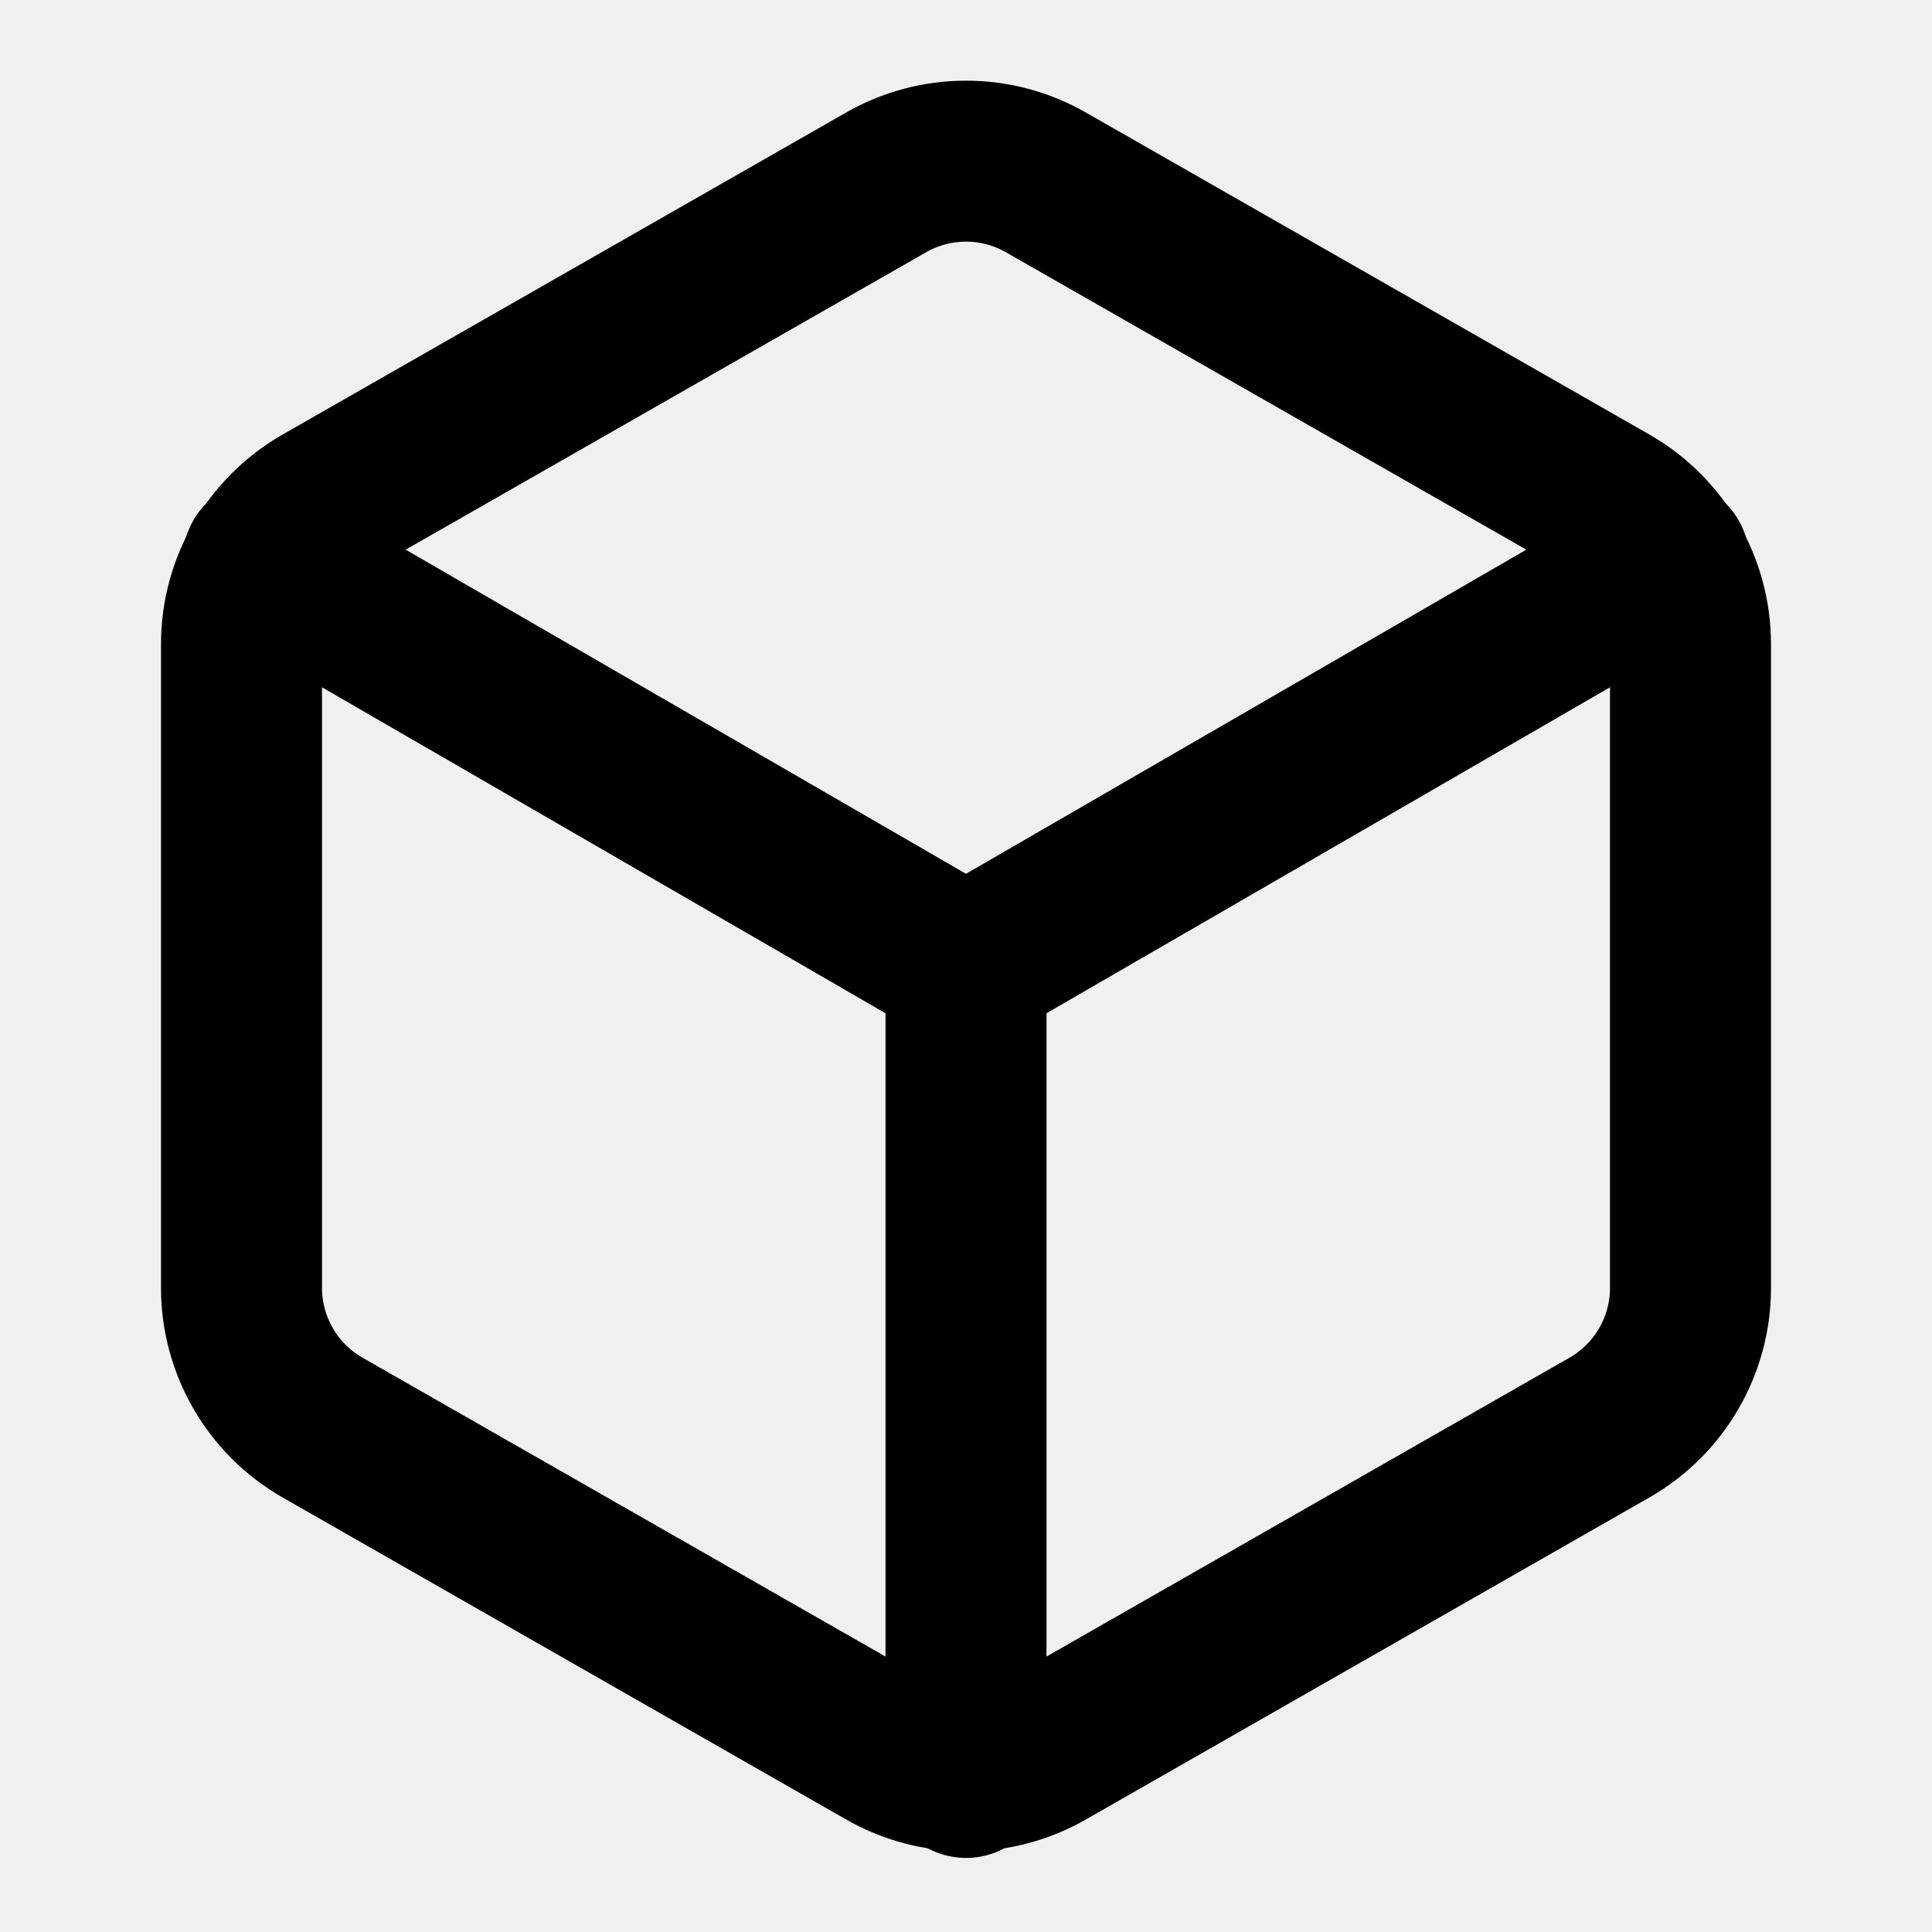
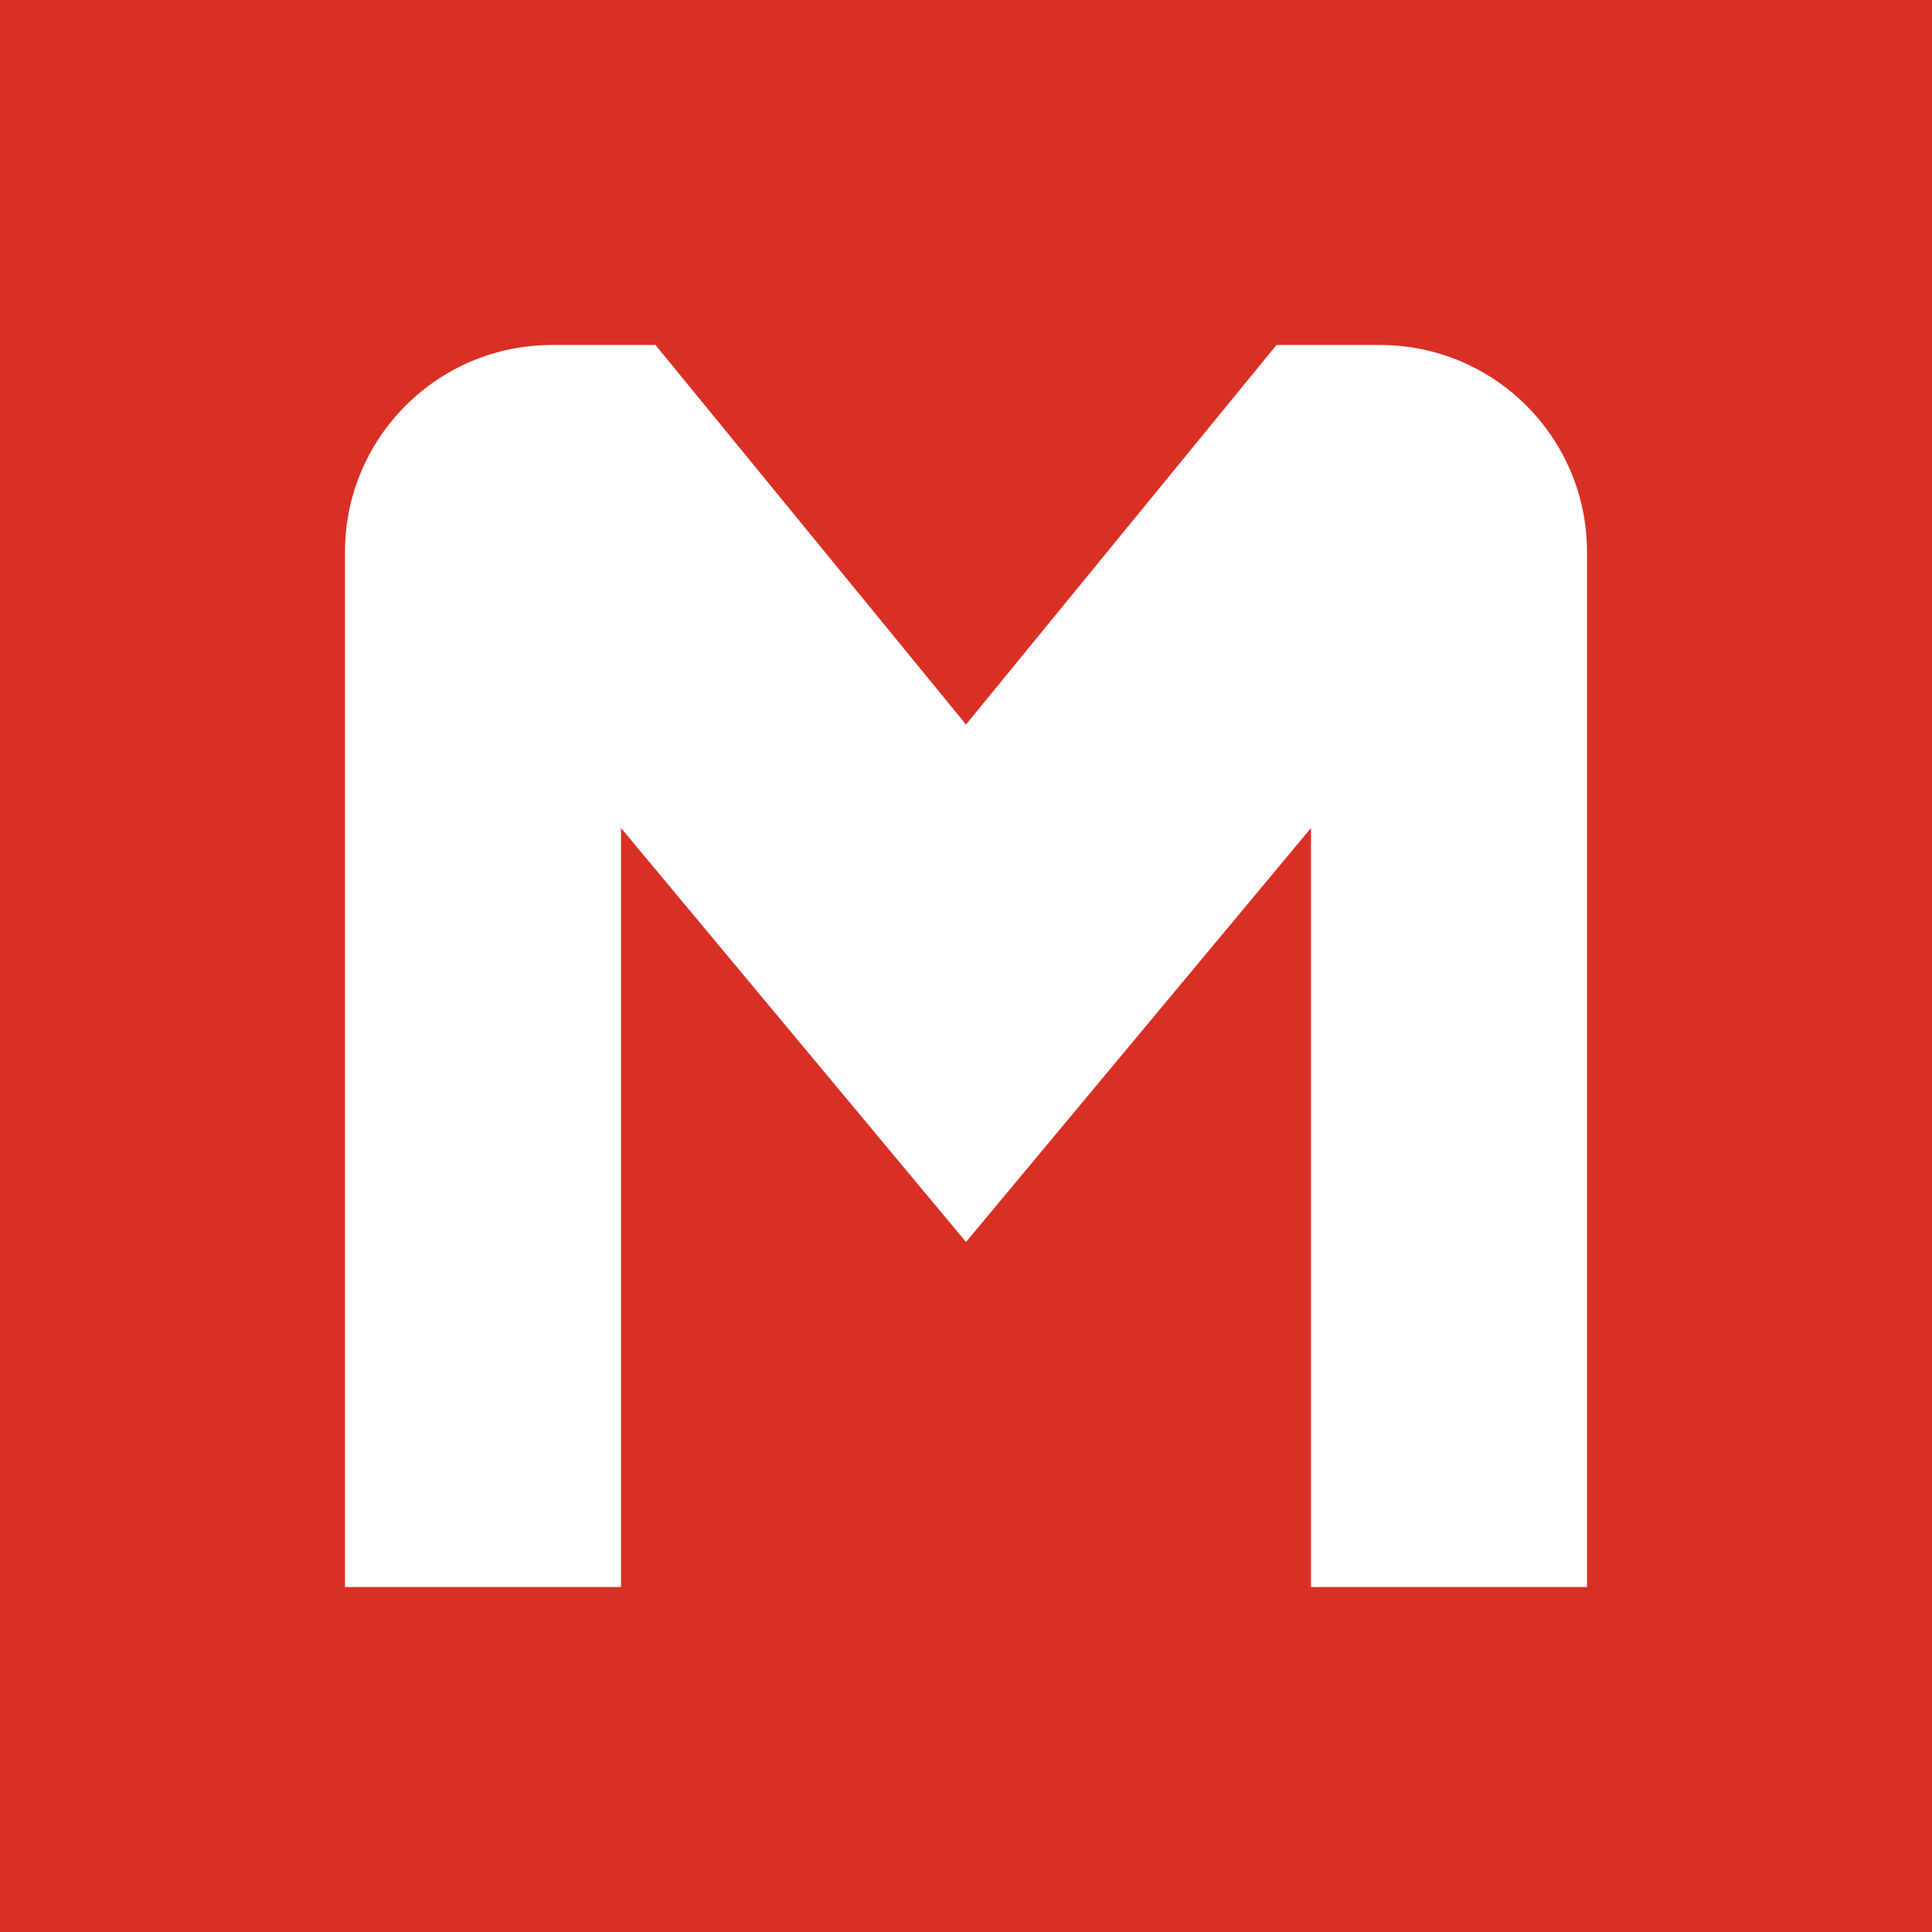
- <svg xmlns="http://www.w3.org/2000/svg" width="24" height="24" viewBox="0 0 24 24" fill="none" stroke="currentColor" stroke-width="2" stroke-linecap="round" stroke-linejoin="round" class="lucide lucide-box">
-   <path d="M21 16V8a2 2 0 0 0-1-1.73l-7-4a2 2 0 0 0-2 0l-7 4A2 2 0 0 0 3 8v8a2 2 0 0 0 1 1.73l7 4a2 2 0 0 0 2 0l7-4A2 2 0 0 0 21 16z" />
-   <polyline points="3.27 6.96 12 12.01 20.73 6.96" />
-   <line x1="12" y1="22.08" x2="12" y2="12" />
+ <svg xmlns="http://www.w3.org/2000/svg" viewBox="0 0 28 28" fill="none">
+   <rect width="28" height="28" fill="#D93025" />
+   <path d="M5 23V8C5 6.343 6.343 5 8 5H9.5L14 10.5L18.5 5H20C21.657 5 23 6.343 23 8V23H19V12L14 18L9 12V23H5Z" fill="white" />
</svg>
